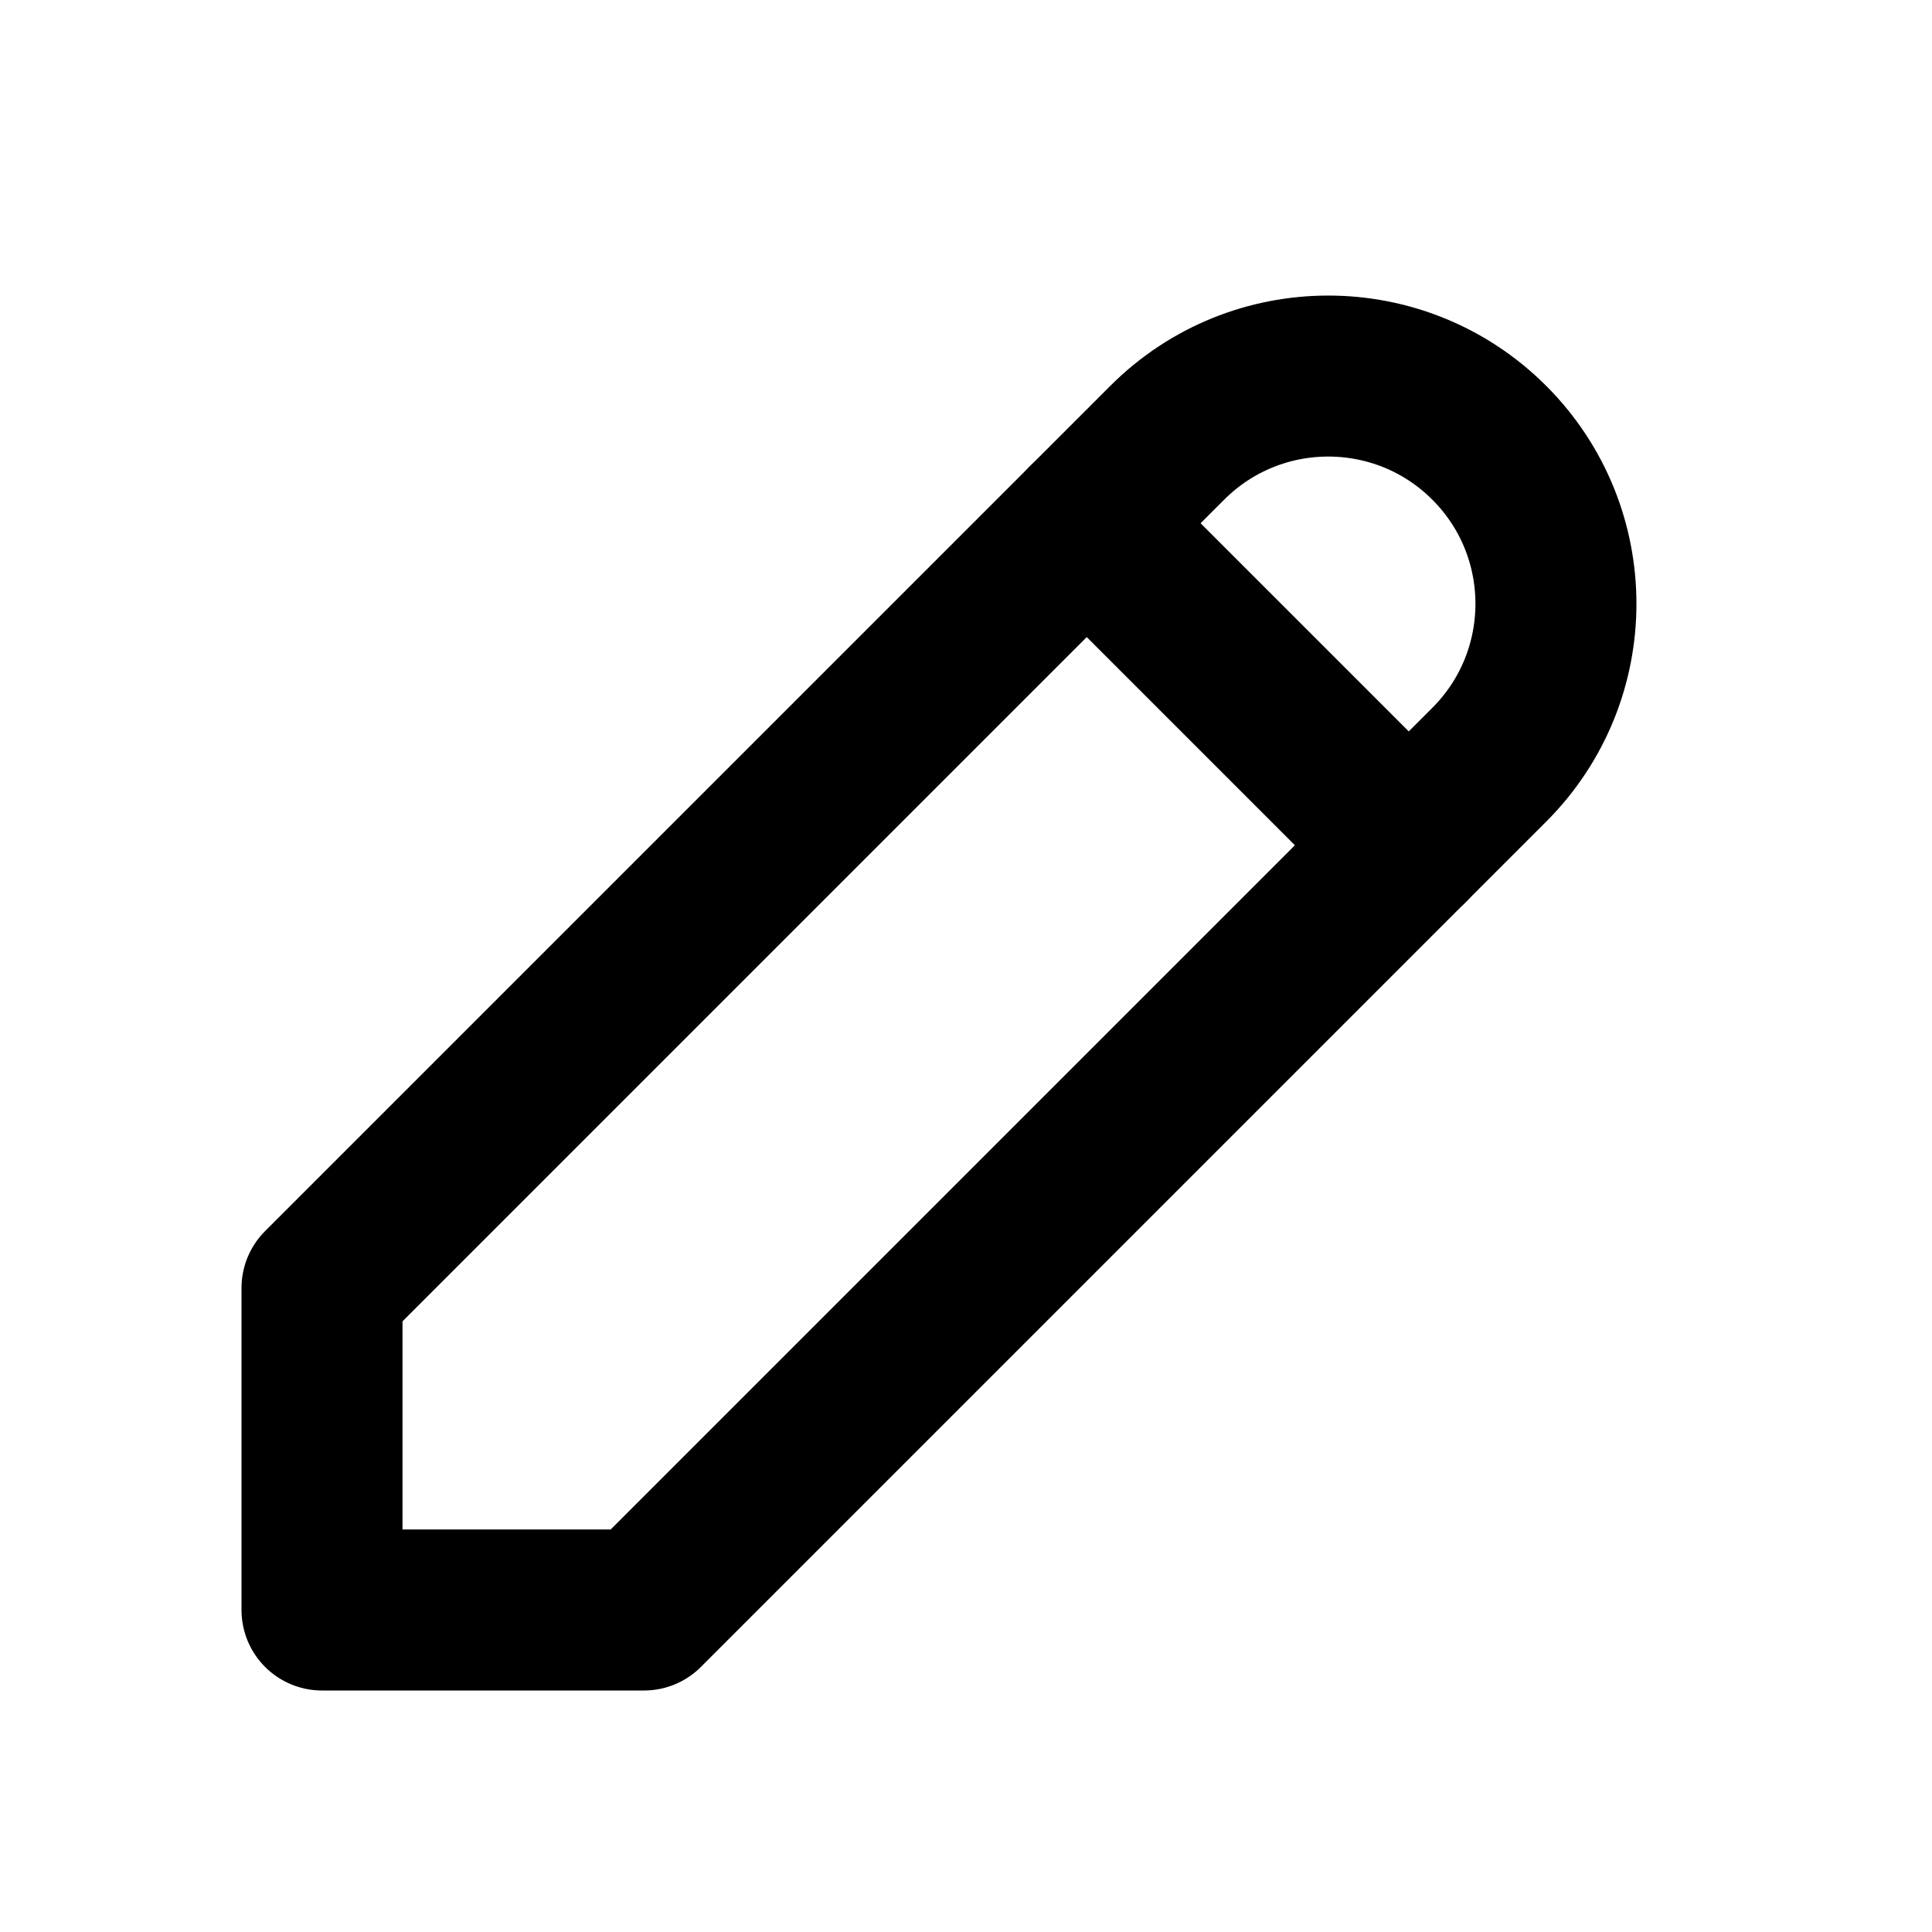
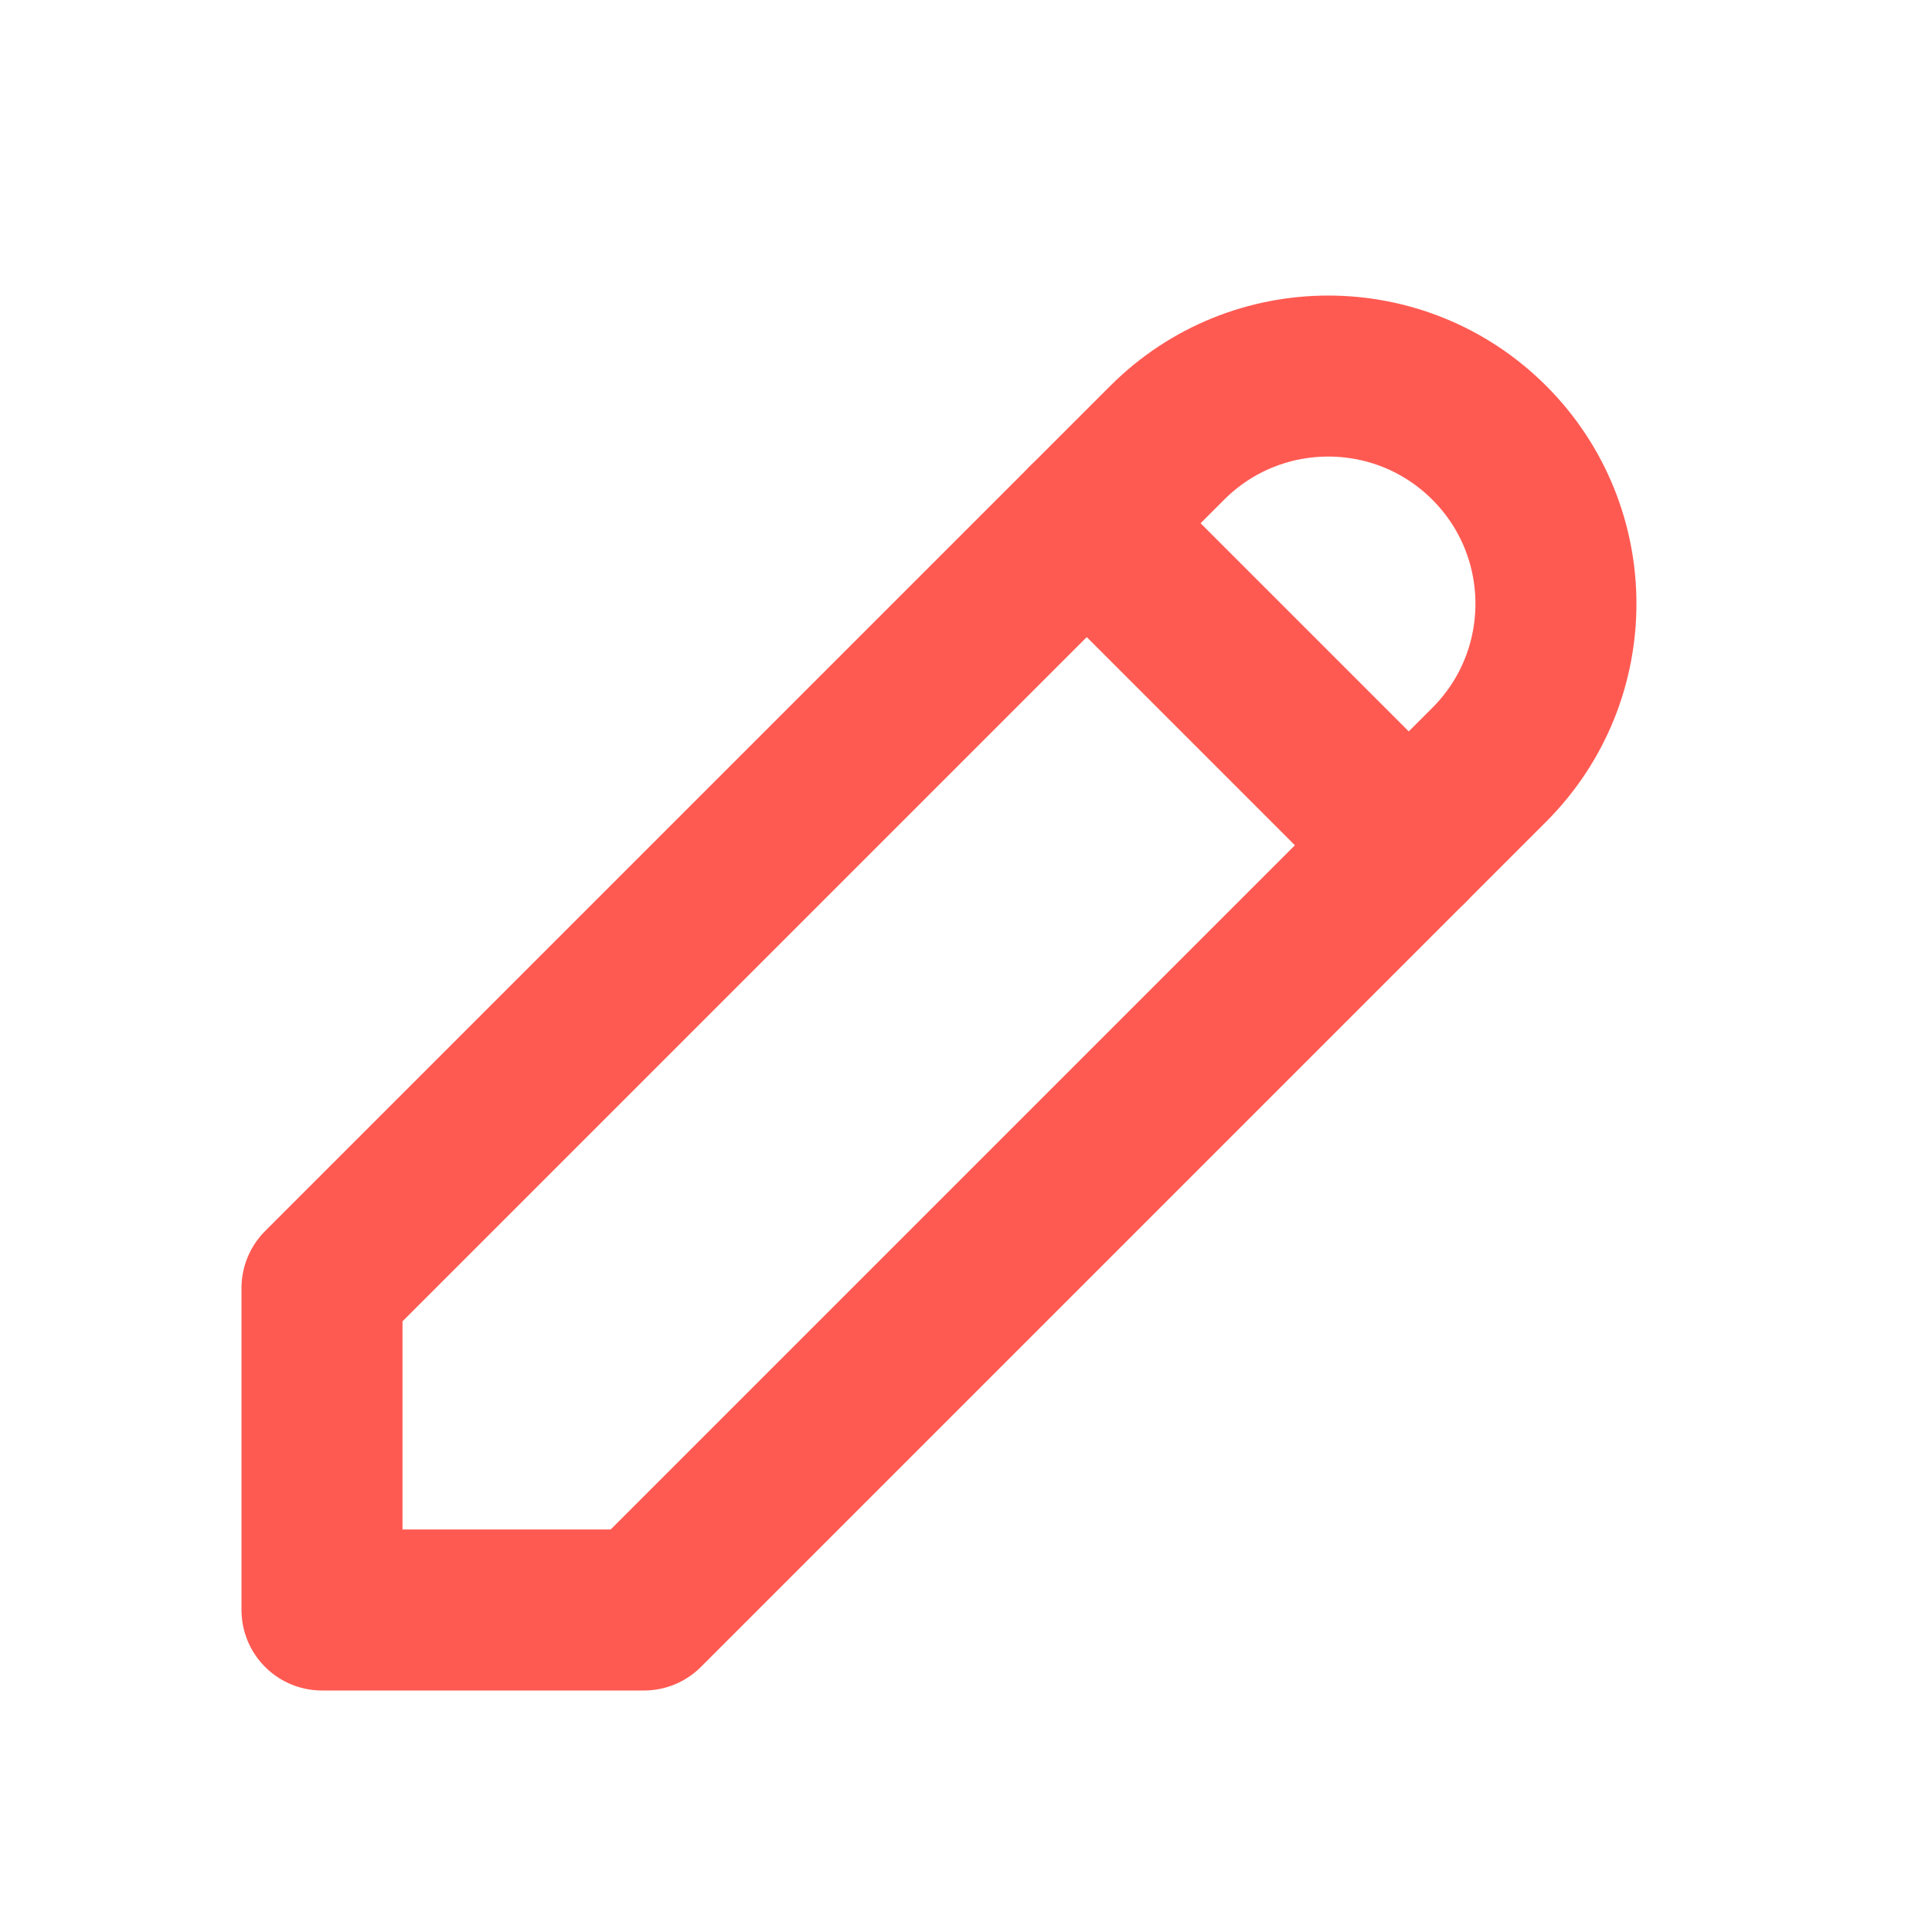
- <svg xmlns="http://www.w3.org/2000/svg" width="24" height="24" viewBox="0 0 24 24" fill="none" stroke="currentColor" stroke-width="2" stroke-linecap="round" stroke-linejoin="round" class="icon icon-tabler icons-tabler-outline icon-tabler-pencil">
+ <svg xmlns="http://www.w3.org/2000/svg" width="24" height="24" viewBox="0 0 24 24" fill="none" stroke="#ff5a52" stroke-width="2" stroke-linecap="round" stroke-linejoin="round" class="icon icon-tabler icons-tabler-outline icon-tabler-pencil">
  <path stroke="none" d="M0 0h24v24H0z" fill="none" />
  <path d="M4 20h4l10.5 -10.5a2.828 2.828 0 1 0 -4 -4l-10.5 10.5v4" />
  <path d="M13.5 6.5l4 4" />
</svg>
